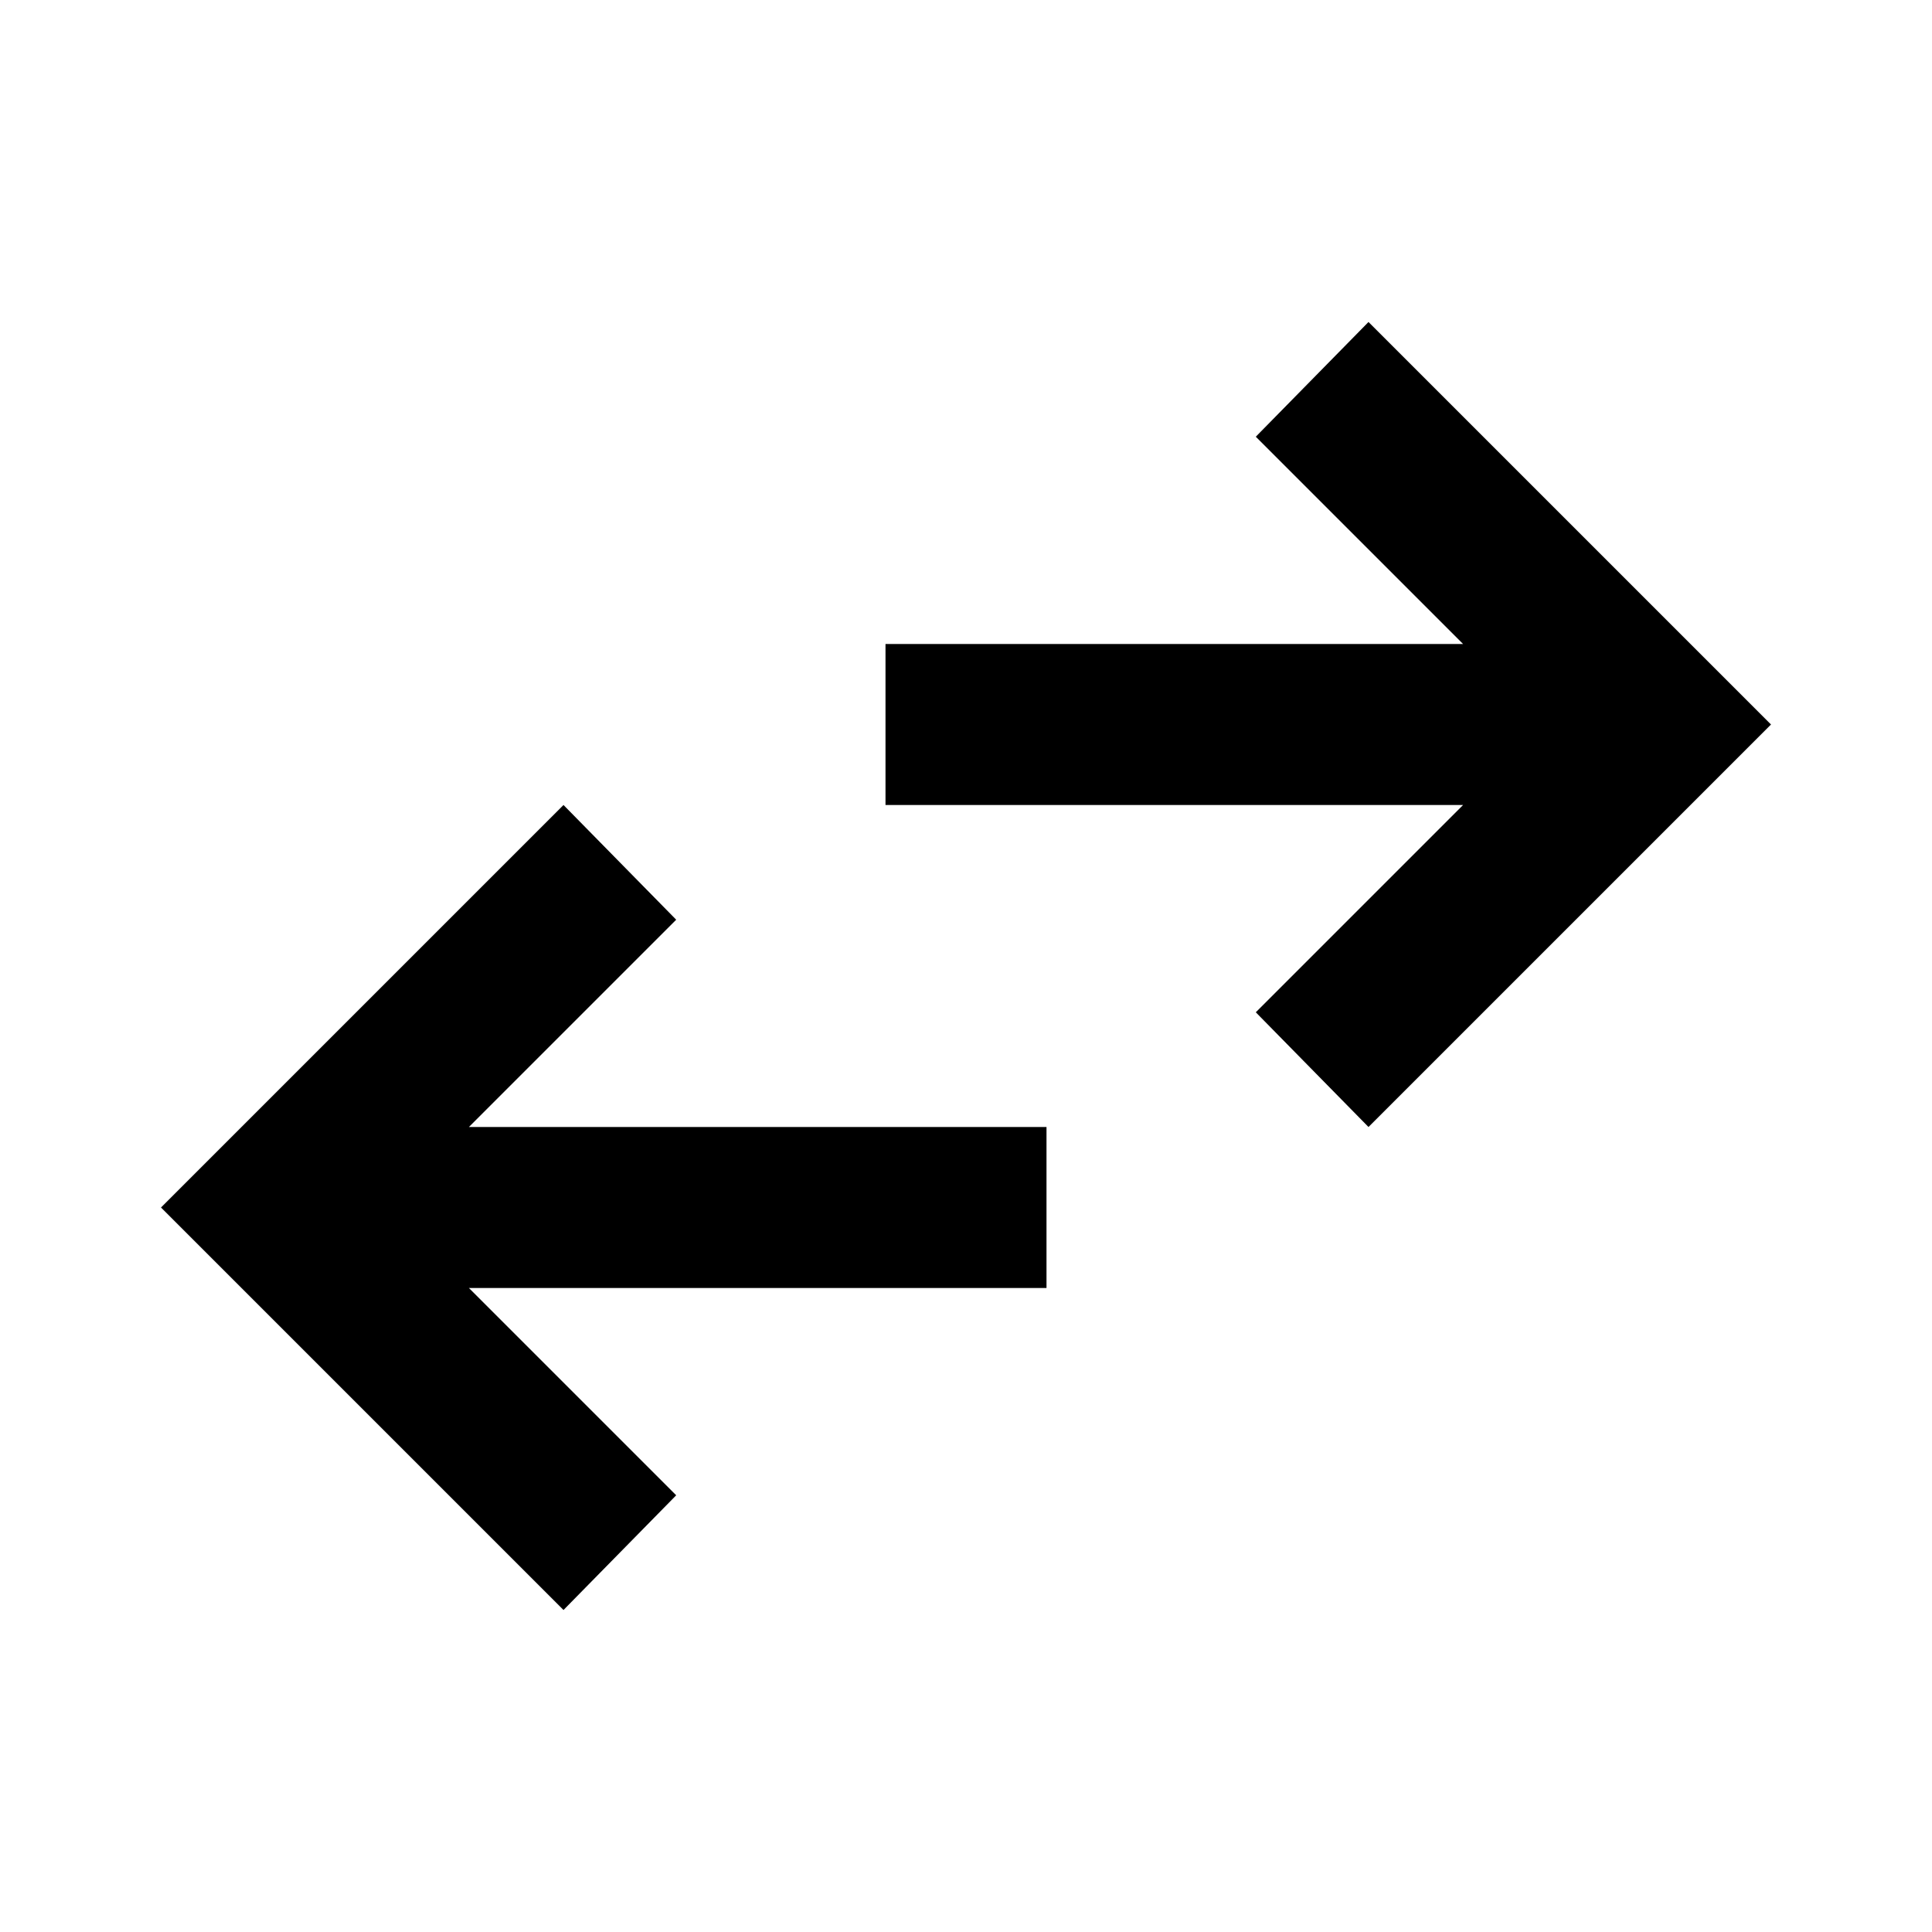
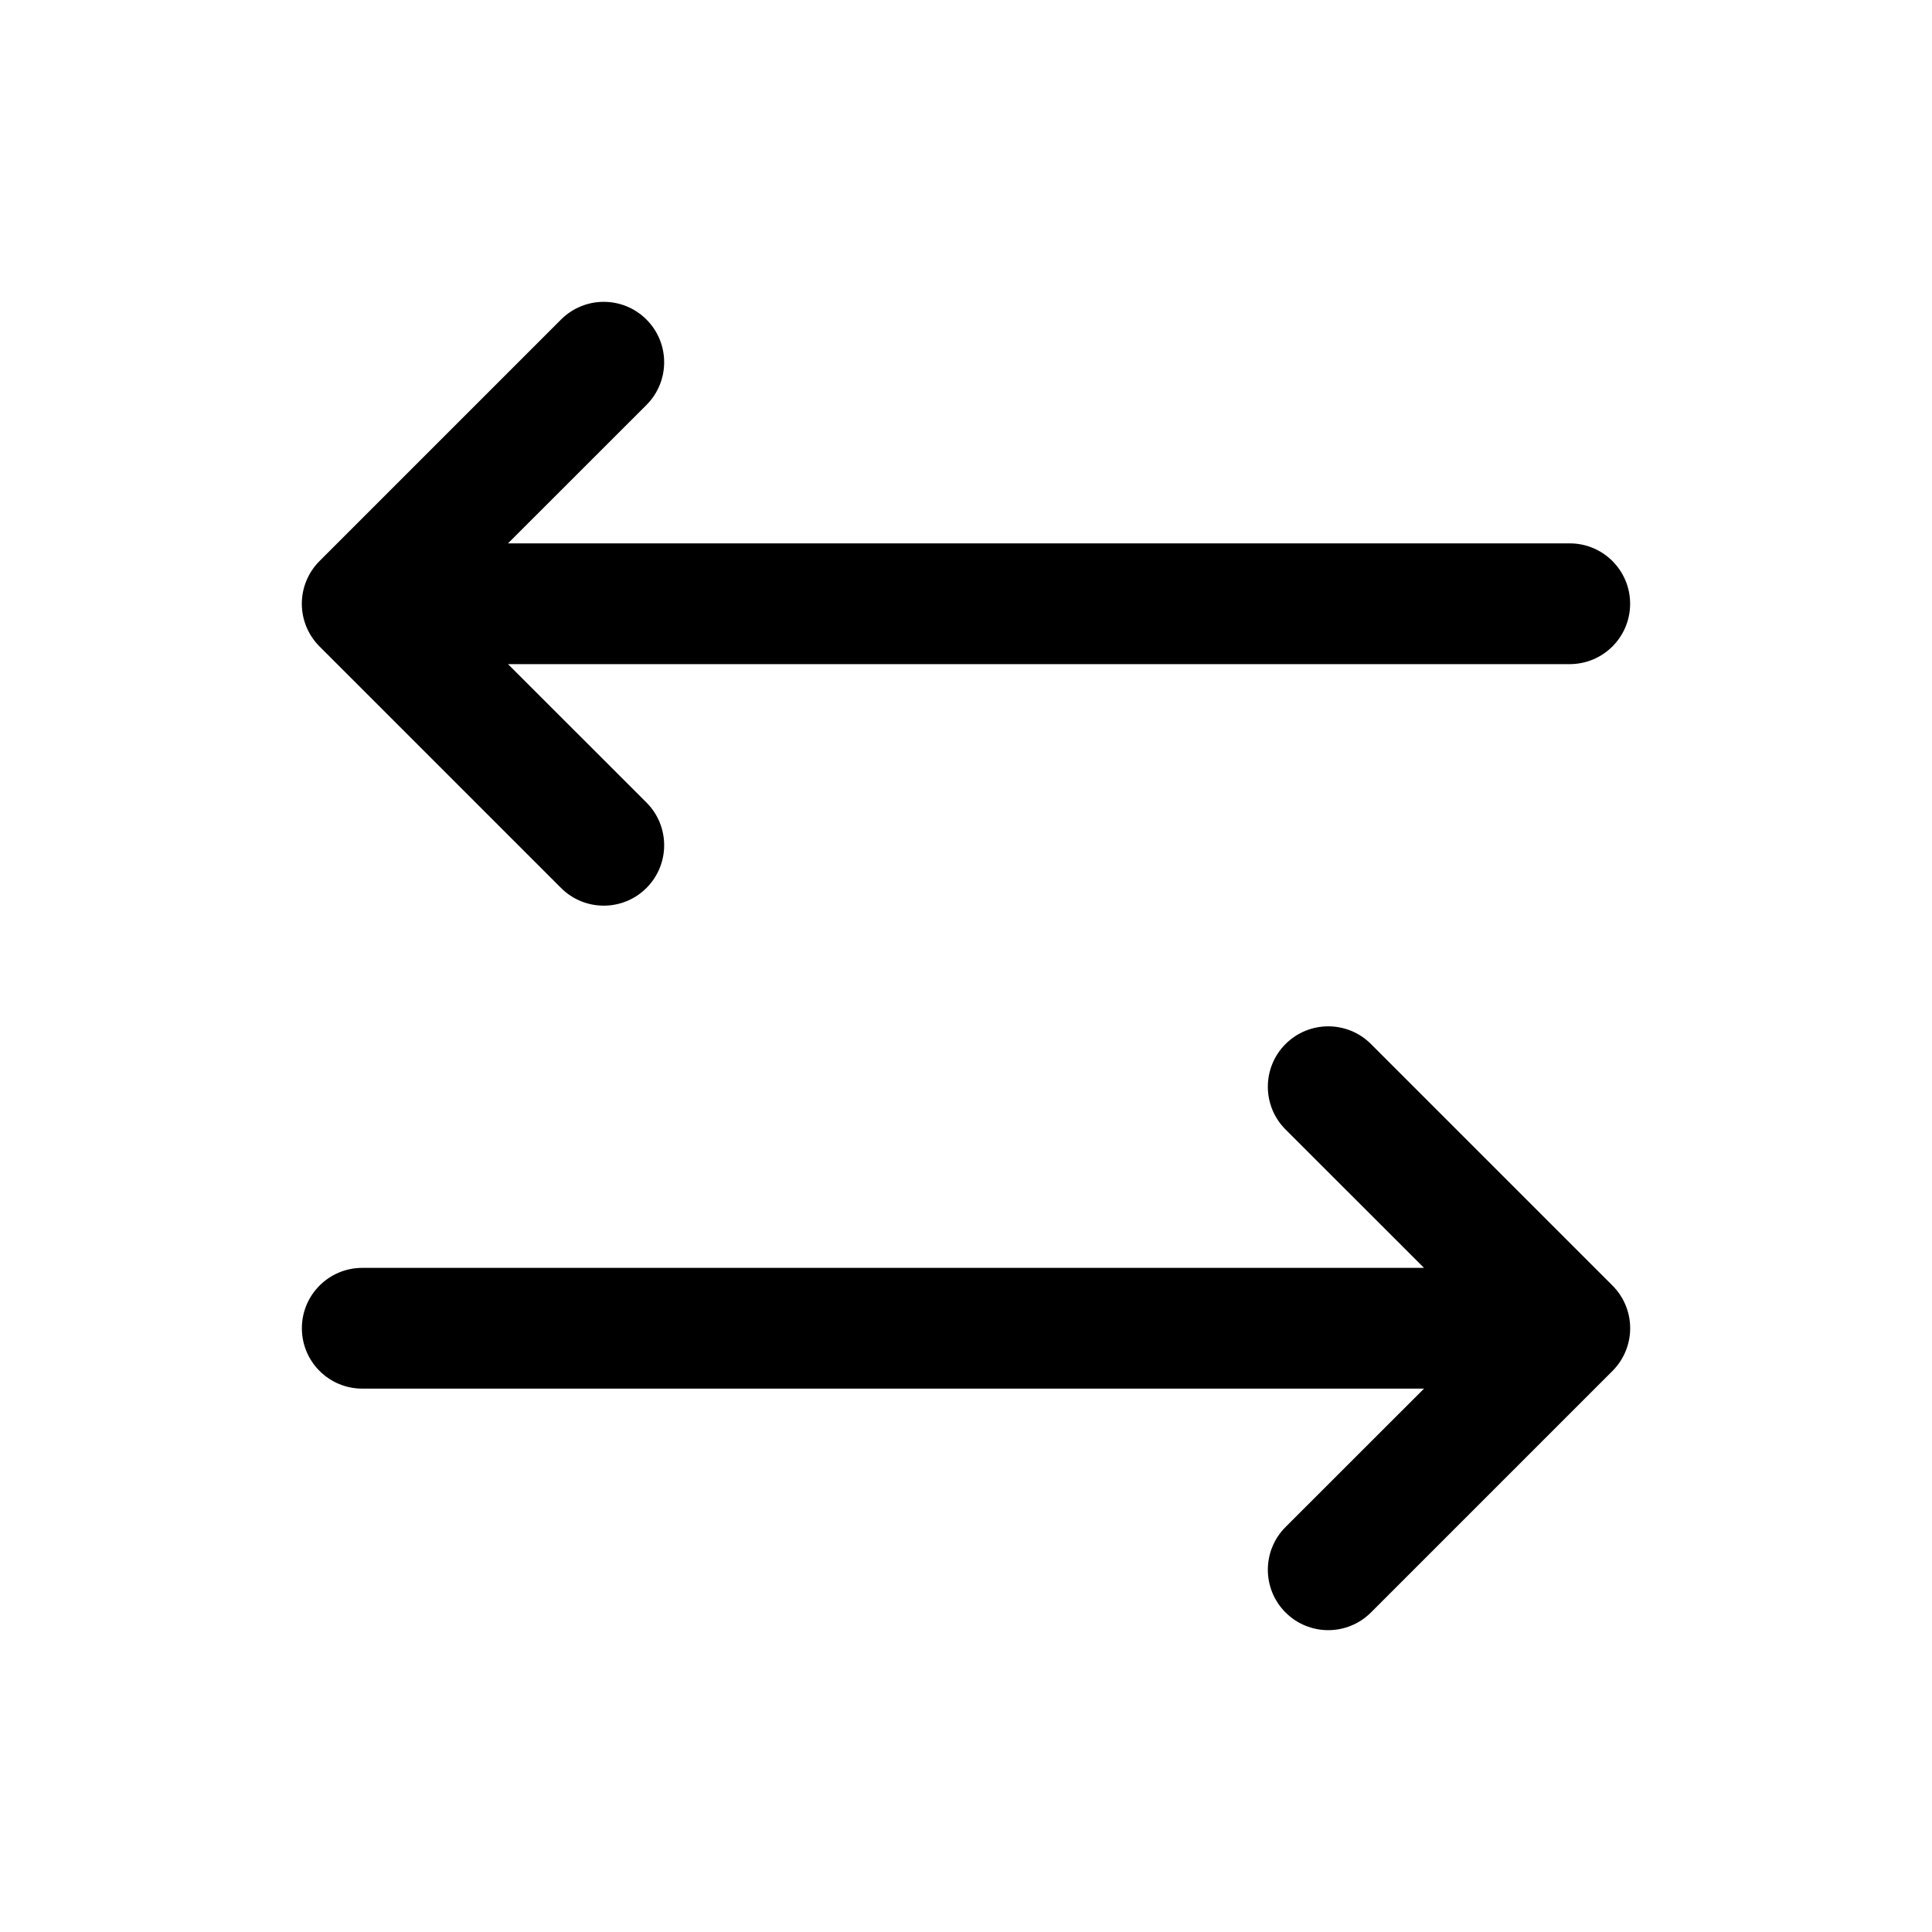
- <svg xmlns="http://www.w3.org/2000/svg" viewBox="0 0 24 24">
-   <path d="m7 20-5-5 5-5 1.4 1.425-2.575 2.575h7.175v2h-7.175l2.575 2.575zm10-6-1.4-1.425 2.575-2.575h-7.175v-2h7.175l-2.575-2.575 1.4-1.425 5 5z" />
+ <svg xmlns="http://www.w3.org/2000/svg" viewBox="0 0 24 24" fill="currentColor">
+   <g transform="scale(0.09375)">
+     <path d="M213.66,181.66l-32,32a8,8,0,0,1-11.32-11.32L188.69,184H48a8,8,0,0,1,0-16H188.69l-18.35-18.34a8,8,0,0,1,11.32-11.32l32,32A8,8,0,0,1,213.66,181.66Zm-139.32-64a8,8,0,0,0,11.32-11.32L67.31,88H208a8,8,0,0,0,0-16H67.31L85.66,53.66A8,8,0,0,0,74.34,42.34l-32,32a8,8,0,0,0,0,11.32Z" />
+   </g>
</svg>
